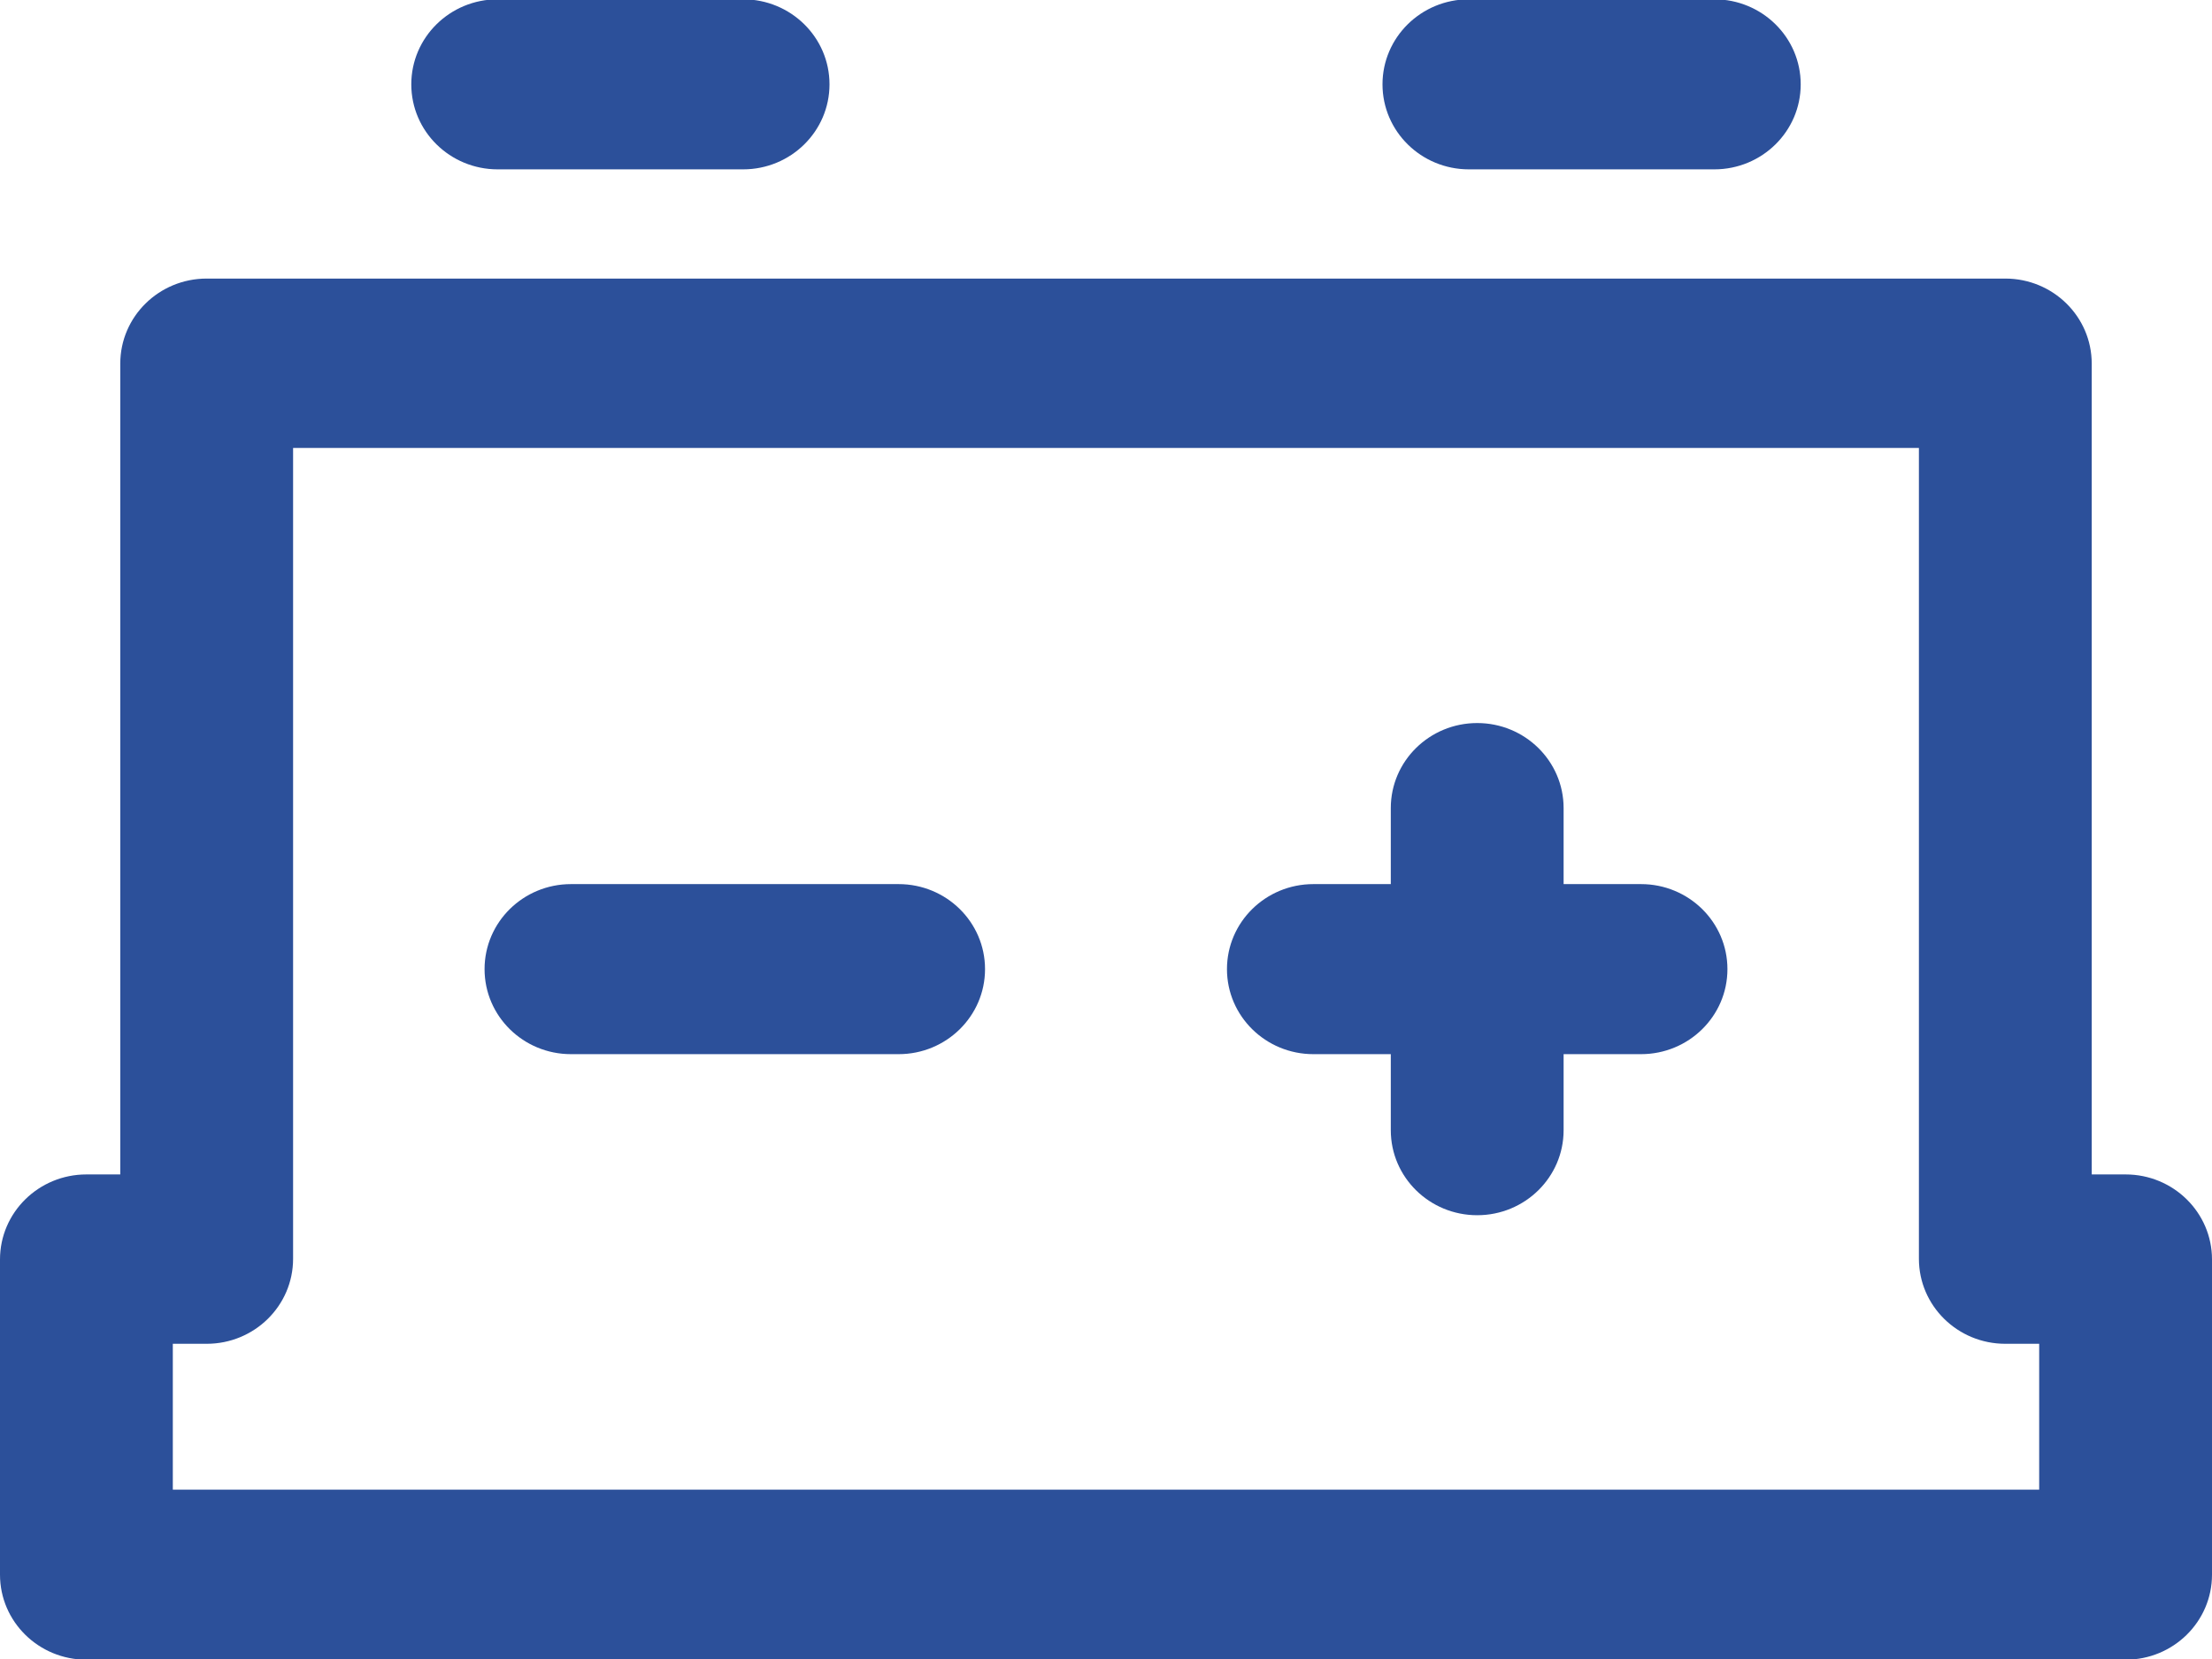
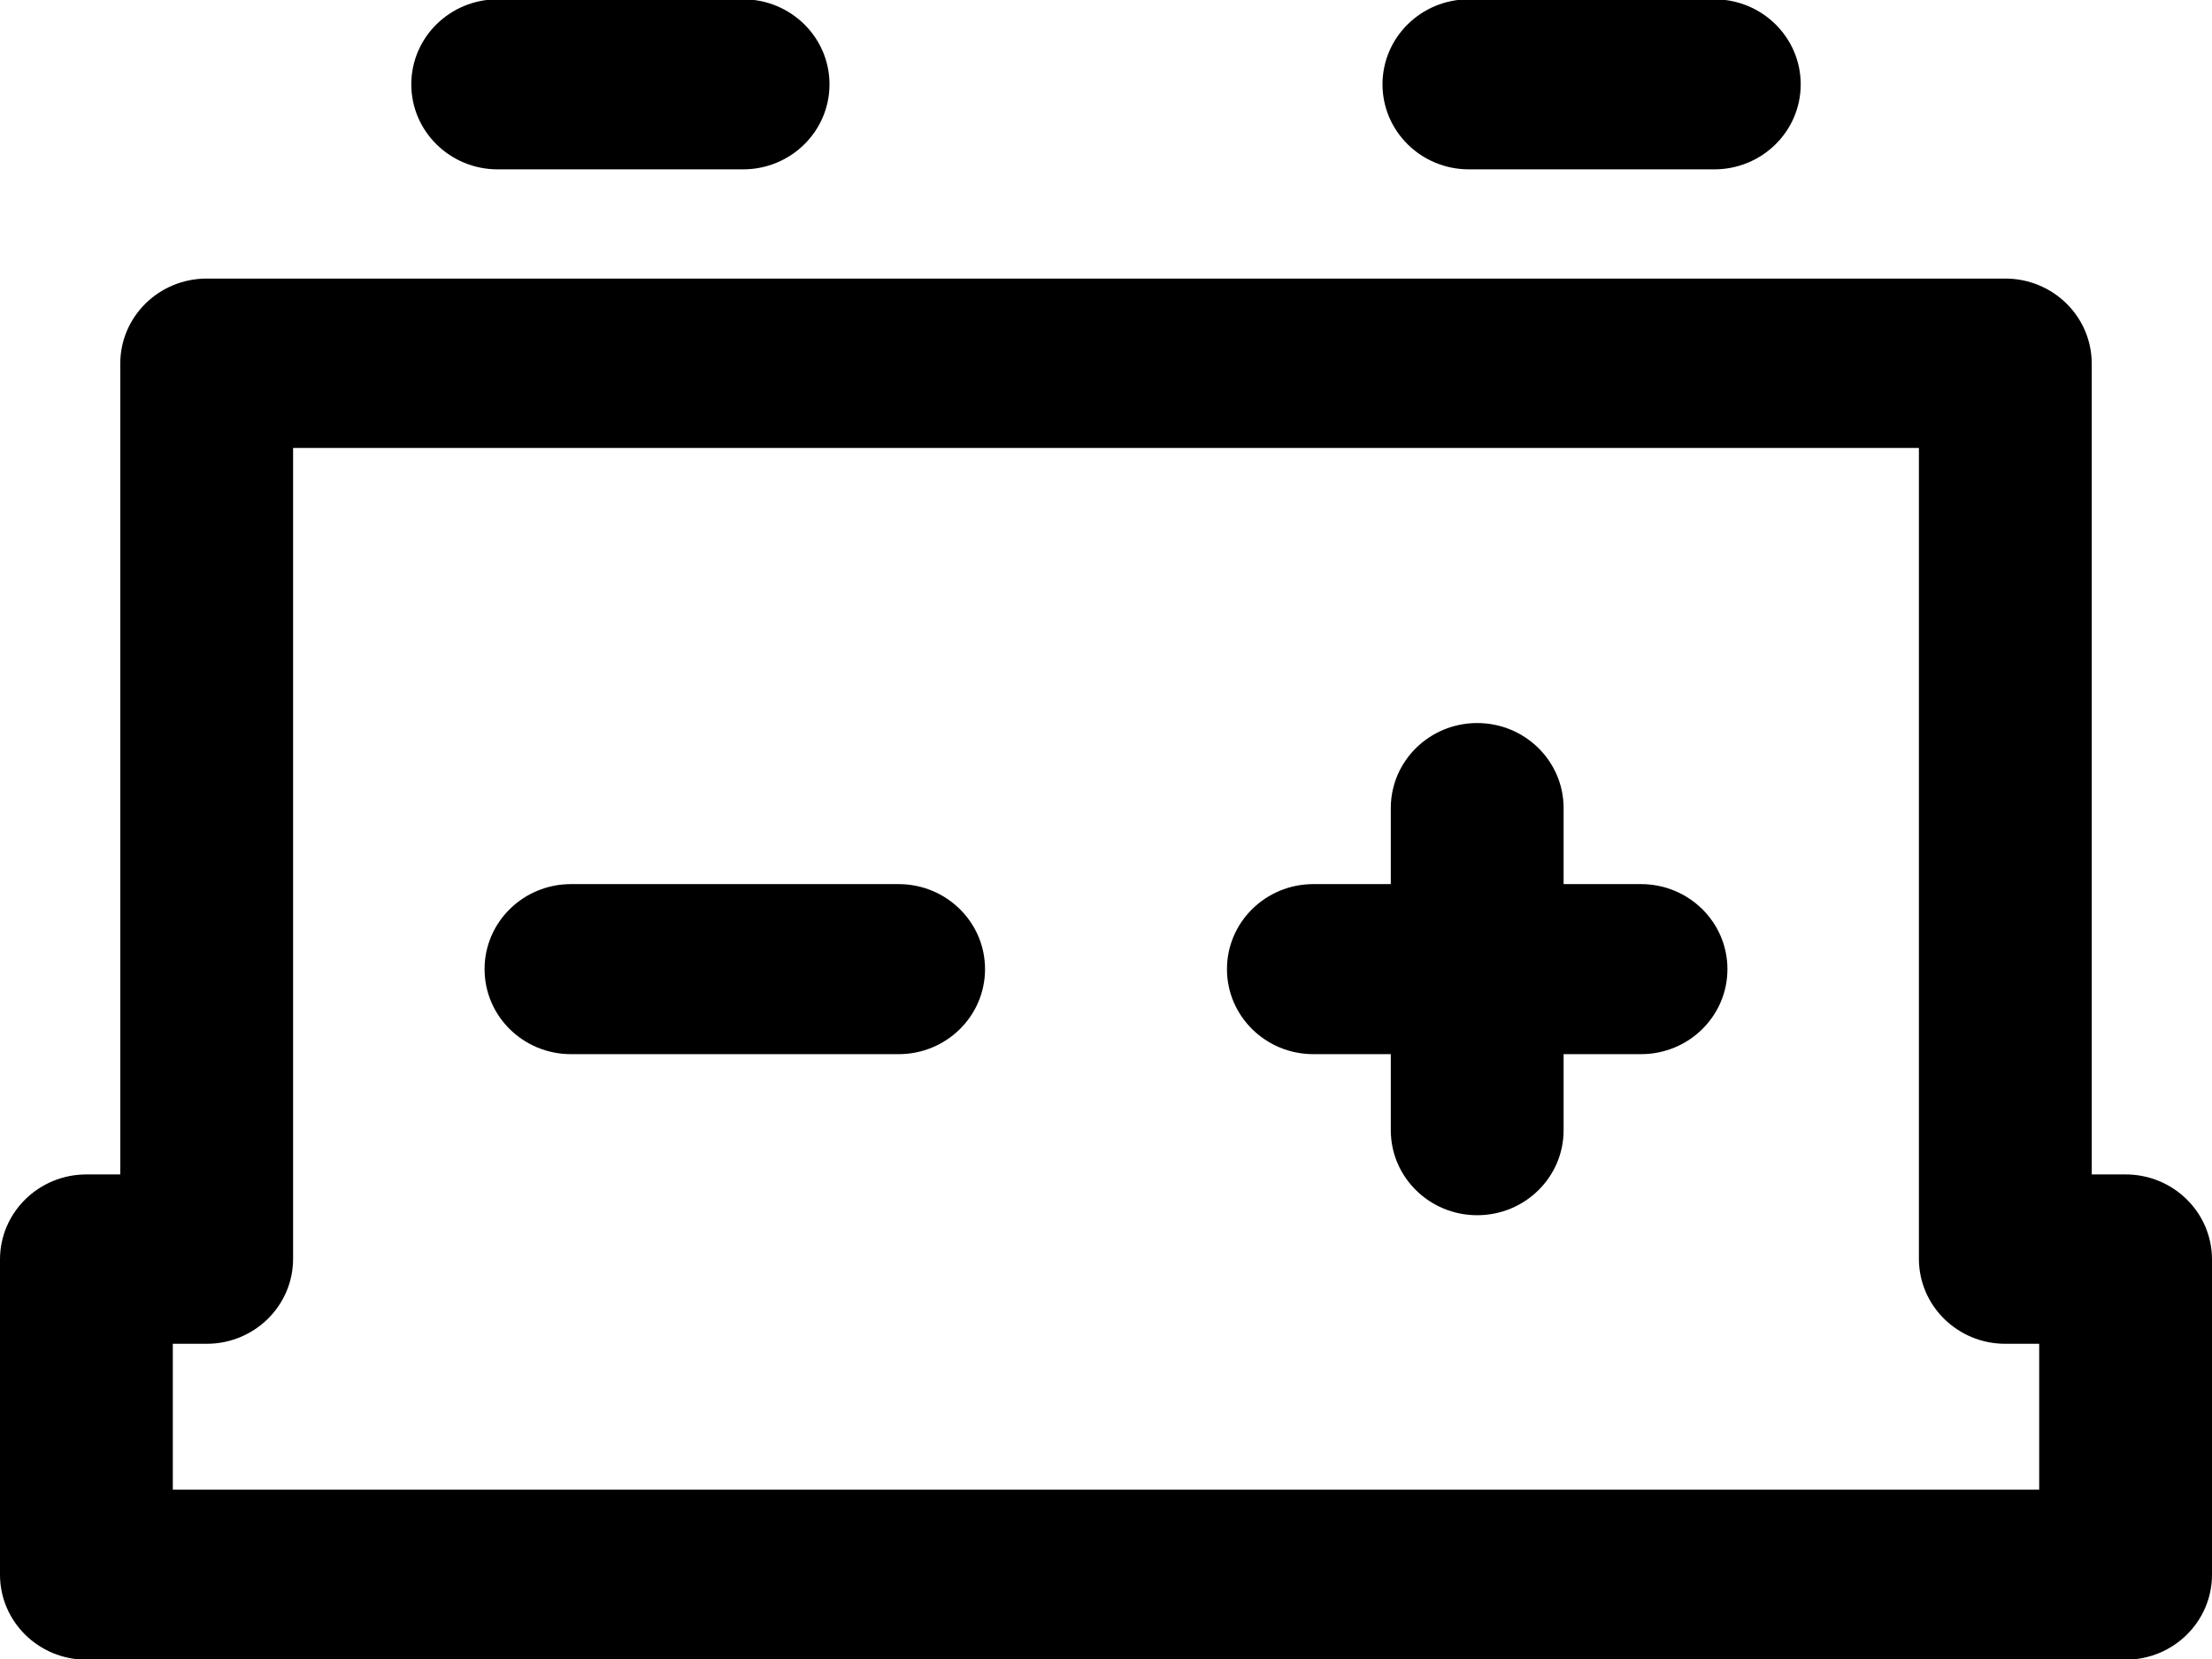
<svg xmlns="http://www.w3.org/2000/svg" xmlns:xlink="http://www.w3.org/1999/xlink" class="mainmenu-icon mainmenu-icon-k342" width="32" height="24">
  <defs>
    <symbol id="k342" viewBox="0 0 32 24">
      <path d="M30.75,16.99h-.49V5.26c0-.68-.56-1.23-1.25-1.23H2.99c-.69,0-1.25,.55-1.25,1.23v11.73h-.49c-.69,0-1.25,.55-1.25,1.23v4.56c0,.68,.56,1.23,1.25,1.23H30.75c.69,0,1.25-.55,1.25-1.23v-4.56c0-.68-.56-1.23-1.25-1.23Zm-1.25,4.56H2.5v-2.11h.49c.69,0,1.25-.55,1.25-1.23V6.48H27.76v11.73c0,.68,.56,1.23,1.25,1.23h.49v2.11Z" />
      <path d="M7.2,2.45h3.55c.69,0,1.25-.55,1.25-1.23s-.56-1.23-1.25-1.23h-3.55c-.69,0-1.25,.55-1.25,1.23s.56,1.23,1.25,1.23Z" />
      <path d="M21.25,2.45h3.55c.69,0,1.25-.55,1.25-1.23s-.56-1.23-1.25-1.23h-3.55c-.69,0-1.25,.55-1.25,1.23s.56,1.23,1.25,1.23Z" />
      <path d="M23.74,12.79h-1.12v-1.1c0-.68-.56-1.23-1.25-1.23s-1.25,.55-1.25,1.23v1.1h-1.12c-.69,0-1.25,.55-1.25,1.23s.56,1.23,1.25,1.23h1.12v1.1c0,.68,.56,1.23,1.25,1.23s1.25-.55,1.25-1.23v-1.1h1.12c.69,0,1.25-.55,1.25-1.23s-.56-1.23-1.25-1.23Z" />
      <path d="M13,12.79h-4.74c-.69,0-1.25,.55-1.25,1.23s.56,1.23,1.25,1.23h4.74c.69,0,1.25-.55,1.25-1.23s-.56-1.23-1.25-1.23Z" />
    </symbol>
  </defs>
-   <use xlink:href="#k342" fill="#2C509A" />
+   <use xlink:href="#k342" />
</svg>
